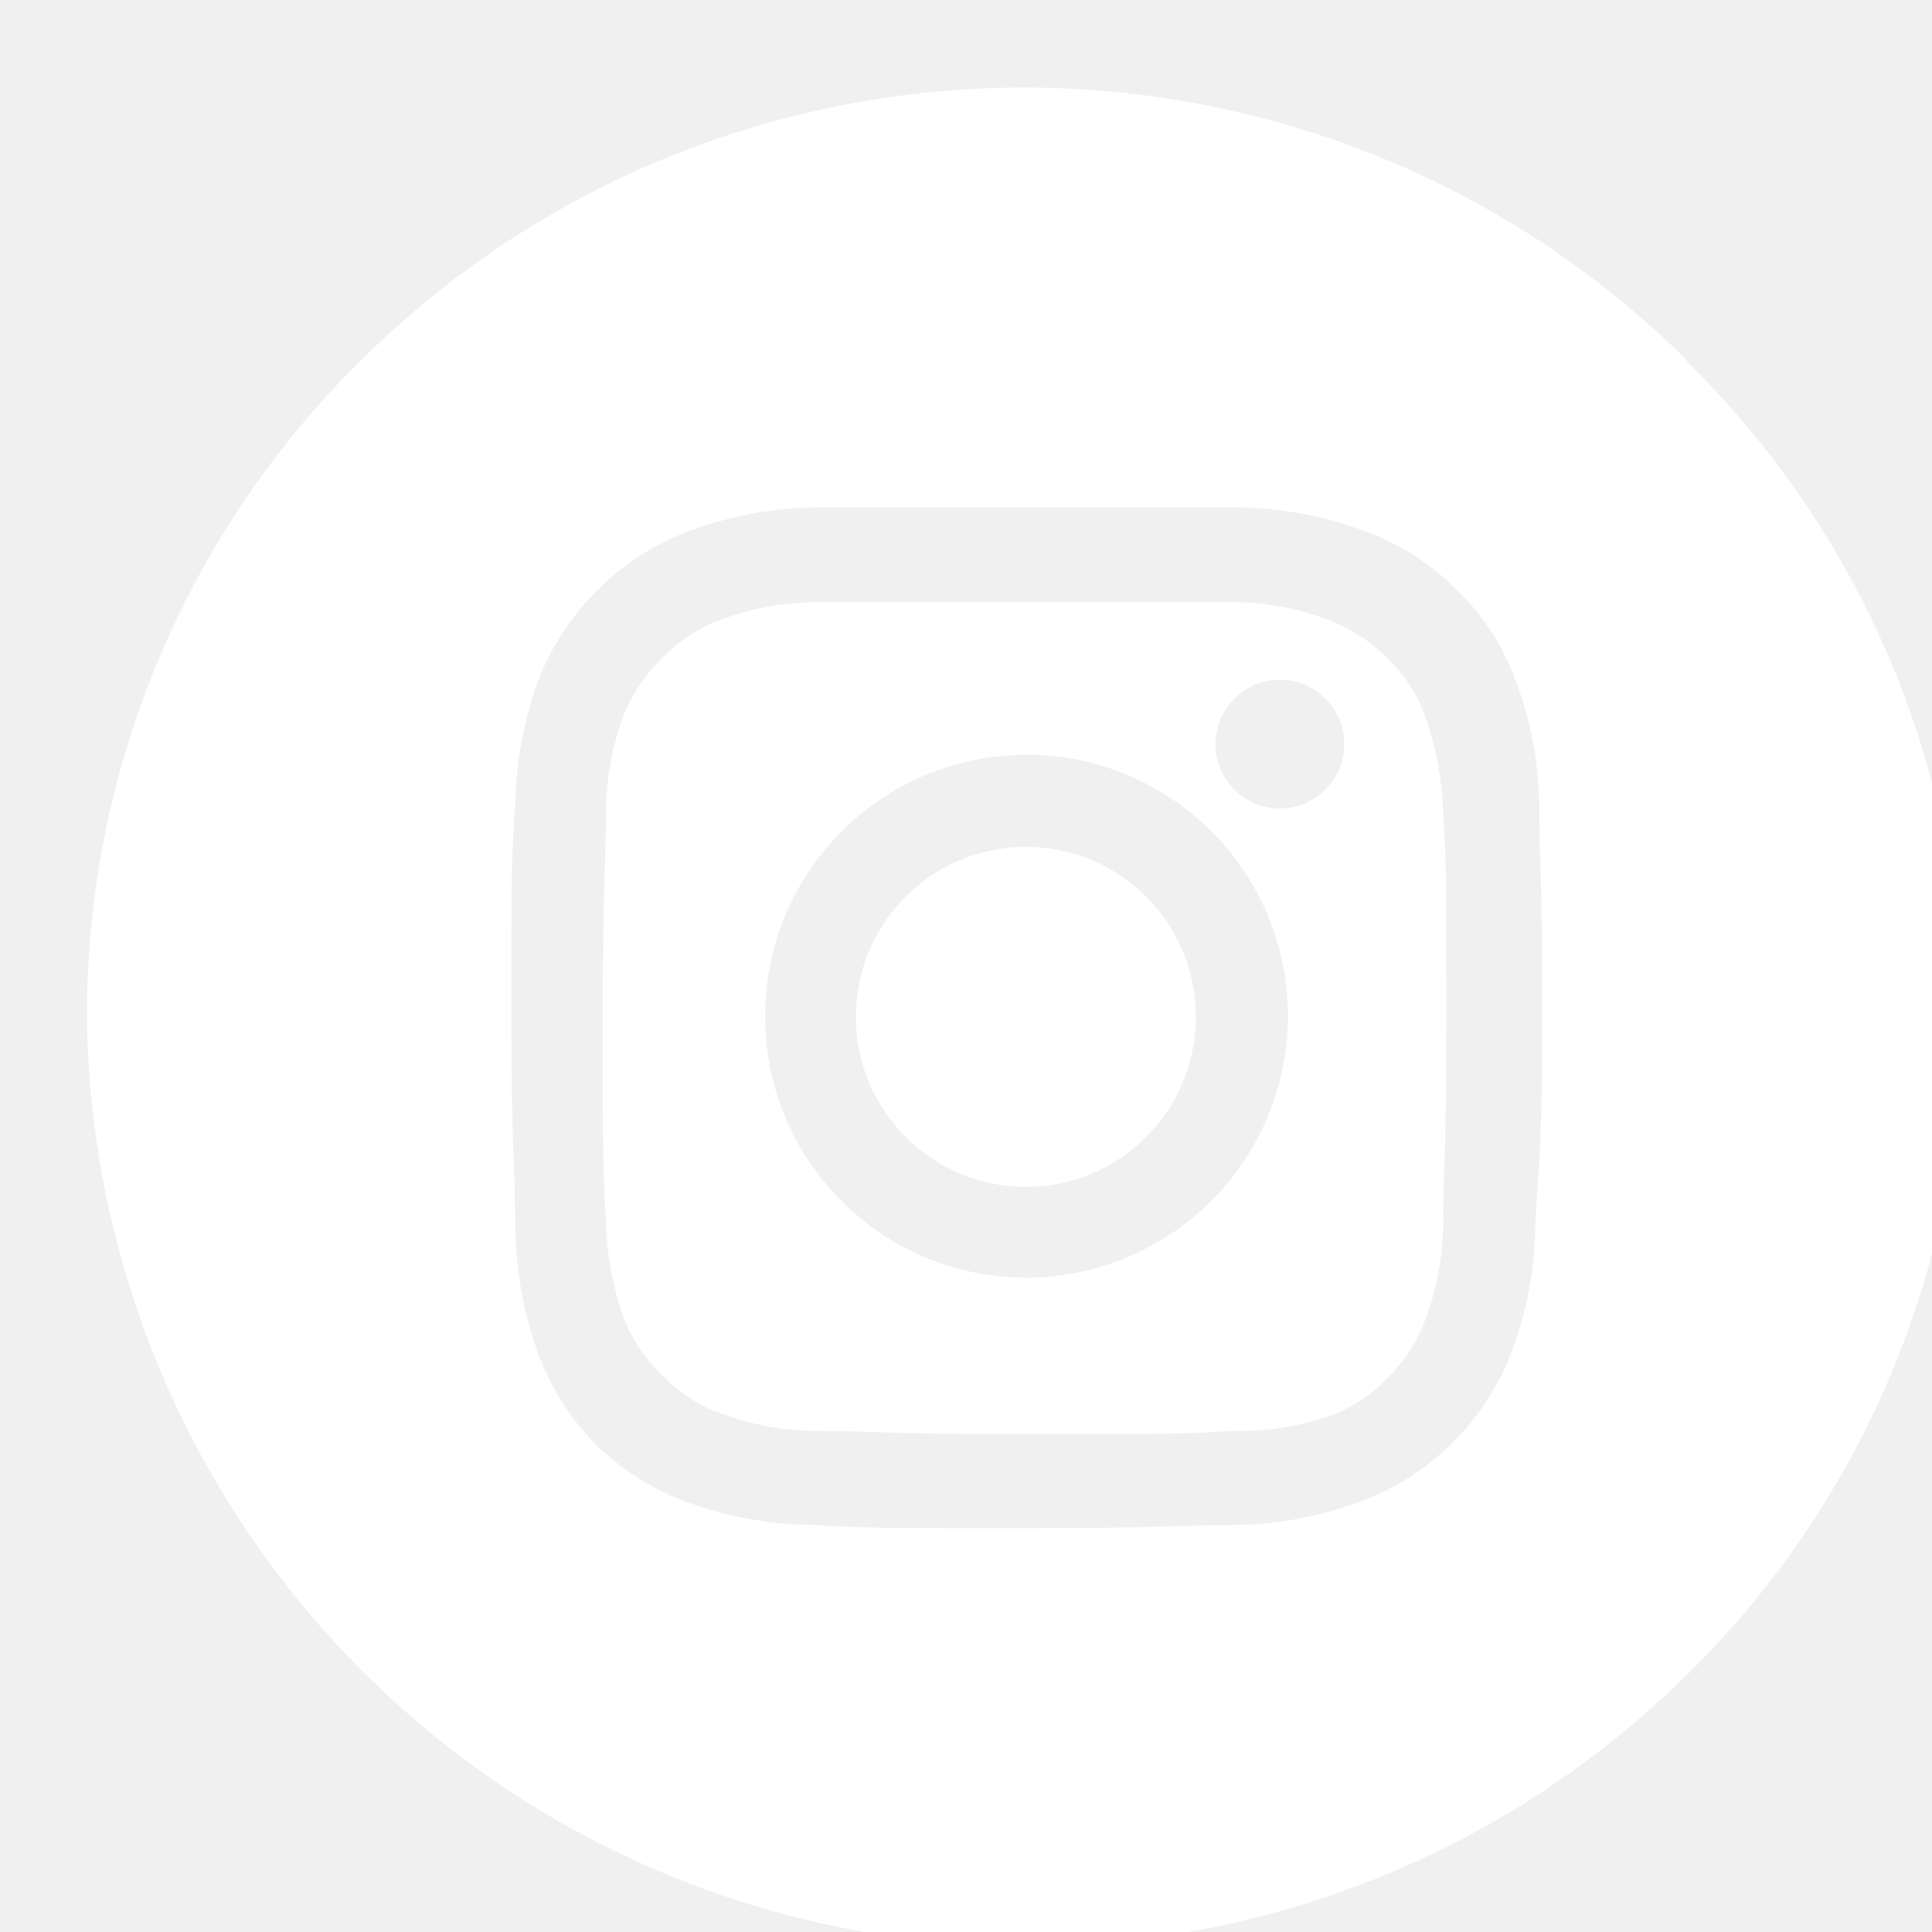
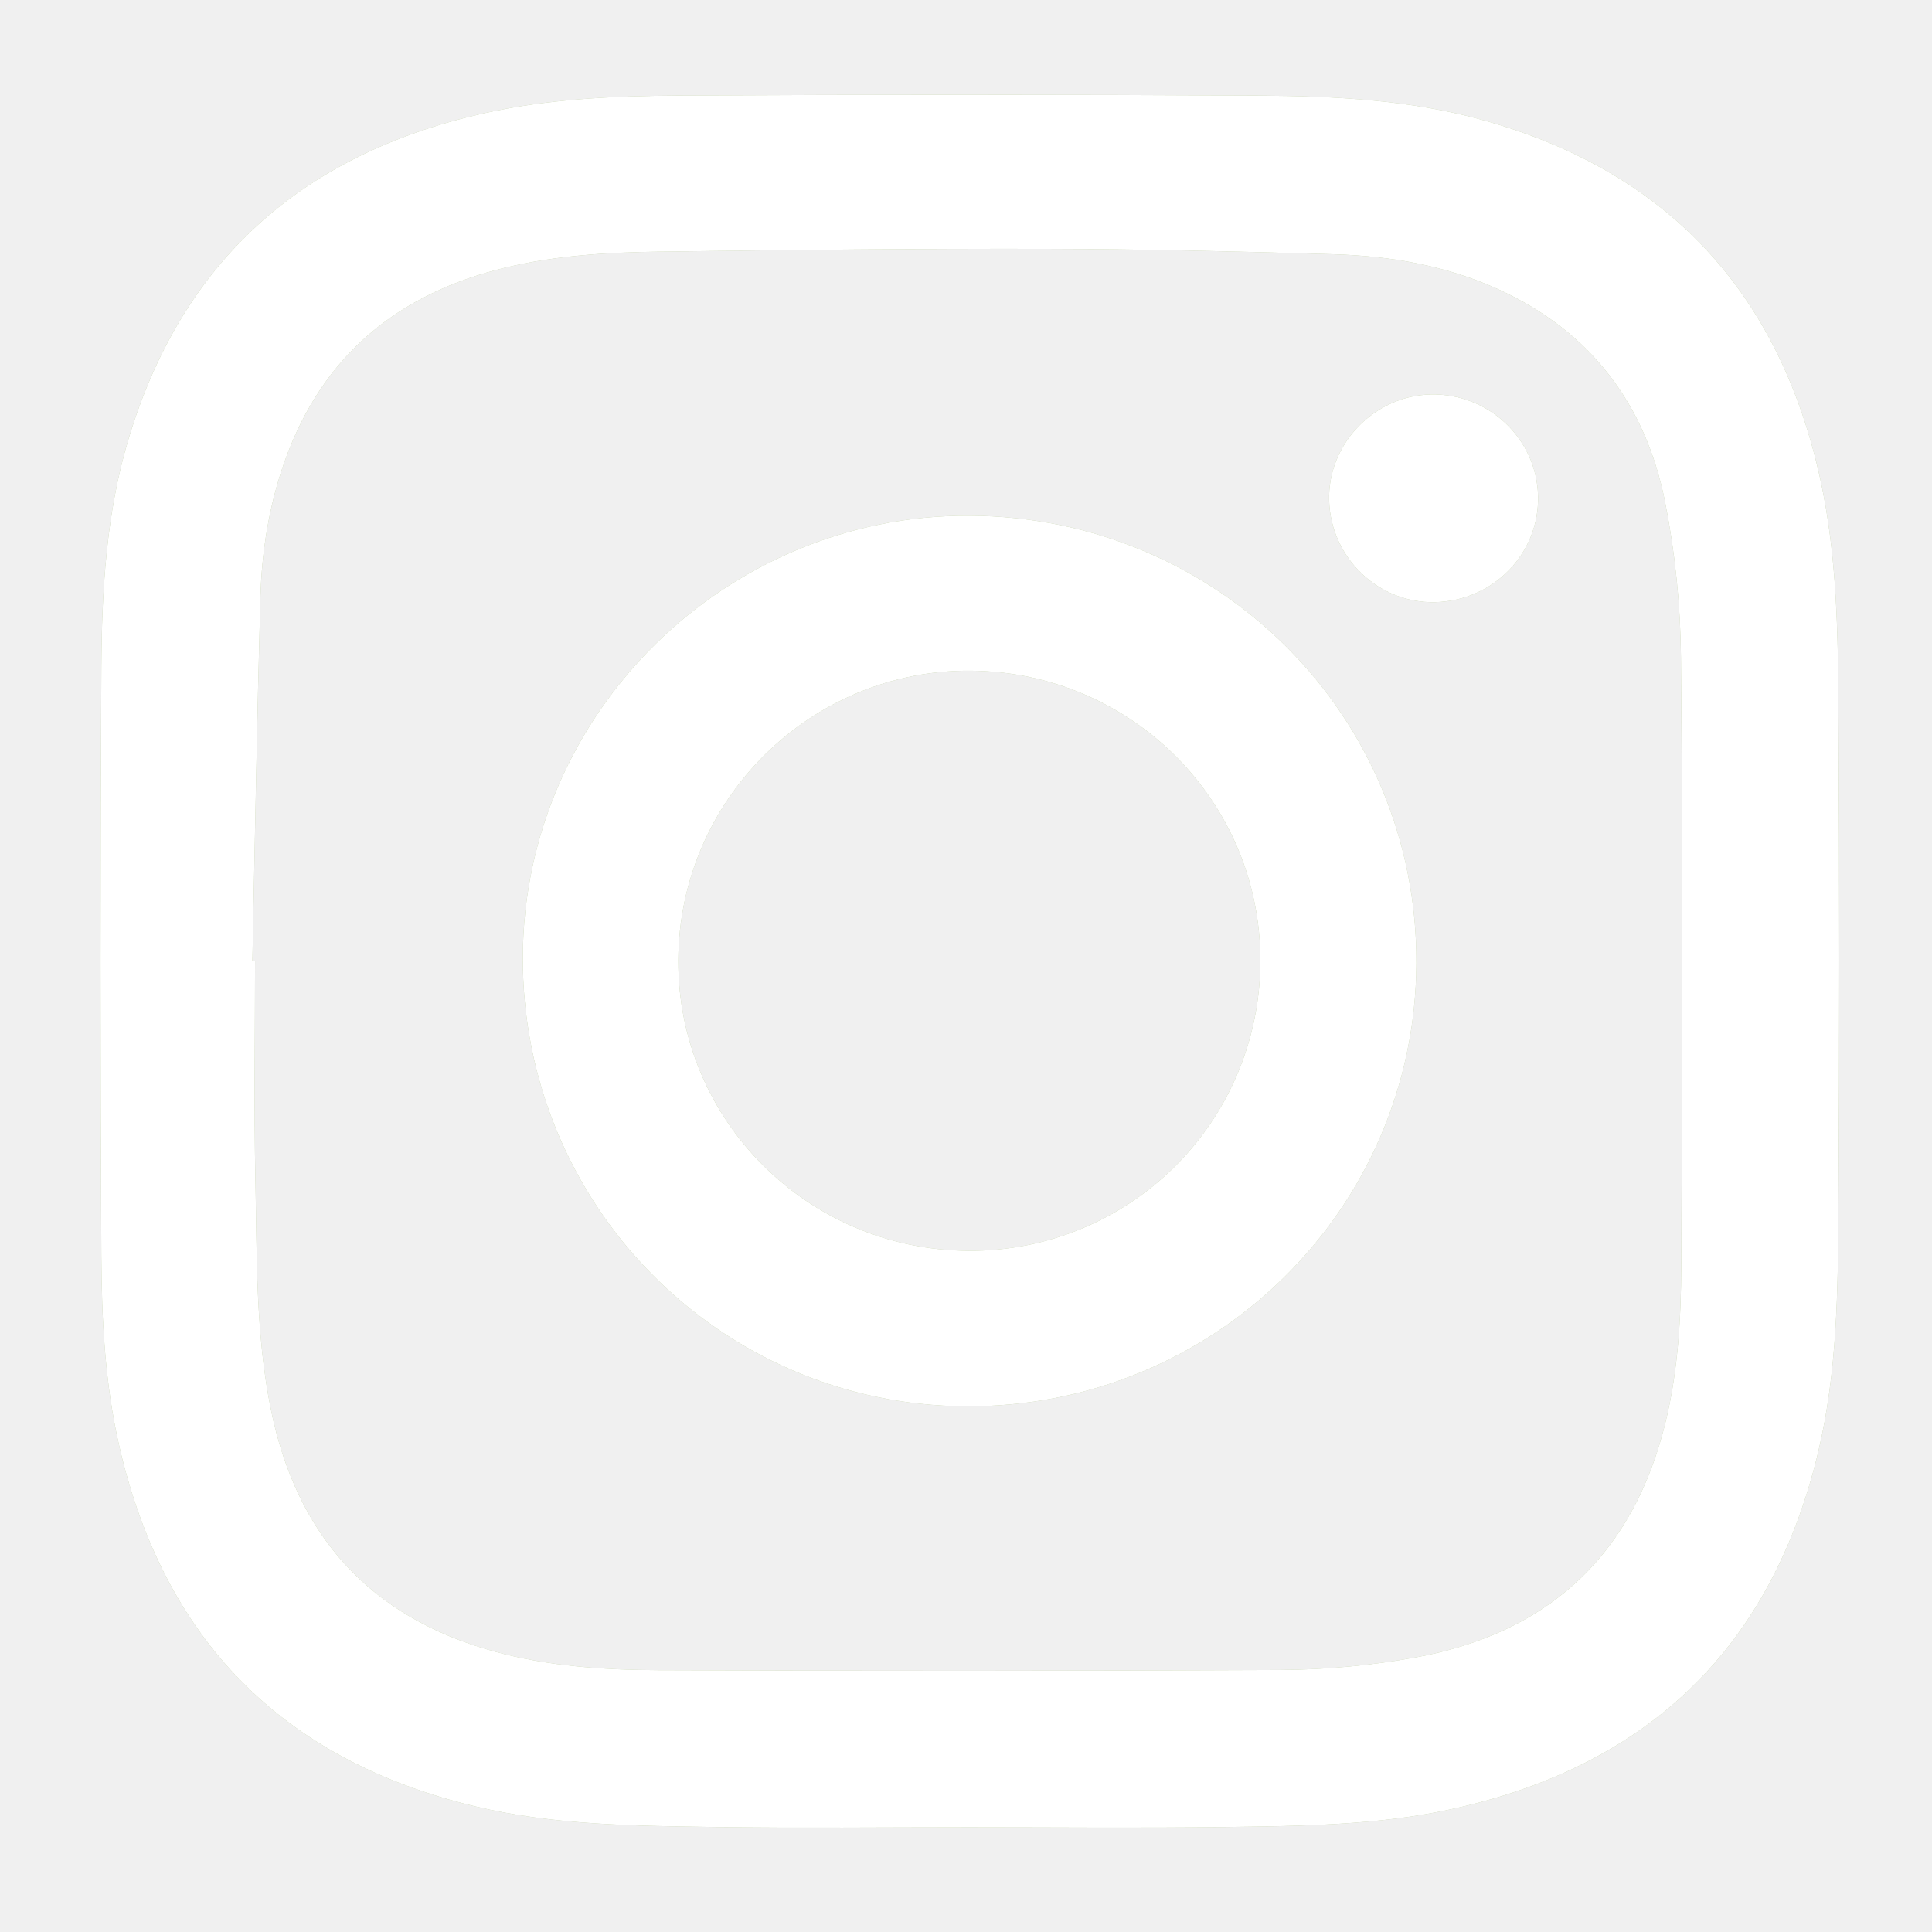
- <svg xmlns="http://www.w3.org/2000/svg" id="Calque_1" data-name="Calque 1" viewBox="0 0 30 30">
+ <svg xmlns="http://www.w3.org/2000/svg" width="1000" height="1000" viewBox="0 0 1000 1000">
  <defs>
-     <style>.cls-1{fill:#fff;}</style>
+     <style>
+       .cls-1 {
+         fill: #9fb75c;
+         fill-rule: evenodd;
+         filter: url(#filter);
+       }
+     </style>
+     <filter id="filter" x="52" y="49" width="900" height="897" filterUnits="userSpaceOnUse">
+       <feFlood result="flood" flood-color="#fff" />
+       <feComposite result="composite" operator="in" in2="SourceGraphic" />
+       <feBlend result="blend" in2="SourceGraphic" />
+     </filter>
  </defs>
-   <path class="cls-1" d="M15.9,13.15a2.64,2.64,0,1,0,2.67,2.63A2.64,2.64,0,0,0,15.9,13.15Z" />
-   <path class="cls-1" d="M22.13,11.12a2.3,2.3,0,0,0-.6-.91,2.55,2.55,0,0,0-.92-.59,4.19,4.19,0,0,0-1.47-.27c-.85,0-1.1,0-3.23,0s-2.38,0-3.22,0a4.33,4.33,0,0,0-1.49.27,2.43,2.43,0,0,0-.91.59,2.56,2.56,0,0,0-.61.91,4.36,4.36,0,0,0-.27,1.47c0,.83-.05,1.08-.05,3.19s0,2.36.05,3.2a4.8,4.8,0,0,0,.27,1.47,2.44,2.44,0,0,0,.61.91,2.31,2.31,0,0,0,.91.59,4.33,4.33,0,0,0,1.49.27c.84,0,1.1.05,3.22.05s2.39,0,3.23-.05A4.38,4.38,0,0,0,20.61,22a2.28,2.28,0,0,0,.92-.59,2.45,2.45,0,0,0,.6-.91A4.43,4.43,0,0,0,22.41,19c0-.83.05-1.09.05-3.2s0-2.36-.05-3.19A5,5,0,0,0,22.13,11.12ZM15.9,19.84A4.06,4.06,0,1,1,20,15.78,4.07,4.07,0,0,1,15.9,19.84Zm4.27-7.33a1,1,0,1,1,0-1.91,1,1,0,0,1,0,1.91Z" />
-   <path class="cls-1" d="M26.19,5.59a14.63,14.63,0,0,0-20.58,0A14.29,14.29,0,0,0,1.35,15.78,14.59,14.59,0,0,0,26.2,26a14.28,14.28,0,0,0,0-20.38ZM23.84,19A5.72,5.72,0,0,1,23.47,21a4,4,0,0,1-2.33,2.31,5.84,5.84,0,0,1-1.93.37c-.85,0-1.12.05-3.3.05s-2.44,0-3.28-.05a5.86,5.86,0,0,1-2-.37,4,4,0,0,1-1.41-.91A4,4,0,0,1,8.35,21,6,6,0,0,1,8,19c0-.84-.06-1.12-.06-3.26s0-2.41.06-3.26a6,6,0,0,1,.36-1.92,4,4,0,0,1,.92-1.4,4,4,0,0,1,1.41-.91,5.86,5.86,0,0,1,2-.37c.85,0,1.12,0,3.28,0s2.45,0,3.3,0a5.79,5.79,0,0,1,1.93.37,3.83,3.83,0,0,1,1.42.91,3.6,3.6,0,0,1,.91,1.4,5.48,5.48,0,0,1,.37,1.92c0,.85.05,1.11.05,3.26S23.88,18.2,23.84,19Z" />
+   <path id="Forme_1" data-name="Forme 1" class="cls-1" d="M501.567,945.818c-43.556,0-87.12.5-130.666-.143-41.905-.62-83.964-0.839-125.069-10.714C145.793,910.927,84.76,848.379,61.779,748.7c-7.484-32.464-9.145-65.648-9.328-98.728q-0.845-152.486.008-304.978c0.254-39.489,2.5-79.048,13.932-117.319C93.976,135.35,156.08,80.054,249.62,58.827c33.491-7.6,67.7-9.171,101.812-9.365q150.246-.855,300.5.022C691.075,49.749,730.3,51.672,768.407,62.4c95.57,26.893,152.666,89.631,173.775,185.646,8.739,39.752,9.171,80.3,9.417,120.694q0.784,128.511-.008,257.029c-0.277,42.218-.631,84.6-10.554,126.039-24.1,100.641-87.4,161.817-188.408,184.33-39.387,8.779-79.628,9-119.708,9.549C589.144,946.278,545.352,945.818,501.567,945.818ZM130.633,497.343l1.39,0.024c0,37.7-.629,75.406.173,113.085,0.844,39.687.026,79.58,7.962,118.788,13.164,65.037,50.906,107.812,115.768,125.583,27.633,7.571,56.069,9.525,84.456,9.644q161.239,0.678,322.482-.1a402.723,402.723,0,0,0,70.353-6.578c65.944-12.189,109.337-50.239,127.275-115.52,7.88-28.677,9.614-58.178,9.749-87.6,0.484-104.849.729-209.706-.18-314.549a433.154,433.154,0,0,0-8.2-80.21c-10.027-50.461-38.4-88.225-86.06-110.038-27.047-12.378-55.985-17.376-85.45-18.267-49.707-1.5-99.442-2.691-149.168-2.806-66.7-.156-133.4.58-200.095,1.46-26.568.35-53.135,1.959-79.151,8.172-55.758,13.316-94.985,45.5-114.465,100.007-8.218,23-12.03,46.944-12.7,71.2C133.037,372.191,131.968,434.77,130.633,497.343ZM501.7,266.921c129.019,0.523,232.008,103.65,231.41,231.72-0.6,127.542-104.848,230.008-233.256,229.26-127.7-.744-229.984-104.766-229.252-233.156C271.316,369.14,375.523,266.409,501.7,266.921ZM351.083,497.087c-0.326,82.538,66.9,149.86,150.09,150.314a150,150,0,0,0,151.175-149.74c0.355-82.628-66.616-149.86-149.917-150.5C419.556,346.52,351.411,414.025,351.083,497.087Zm391.852-185.41c-29.377.745-54.045-22.808-54.976-52.491-0.914-29.122,23.114-54.311,52.481-55.018,29.982-.721,54.928,22.823,55.655,52.531S773.135,310.912,742.935,311.677Z" />
</svg>
